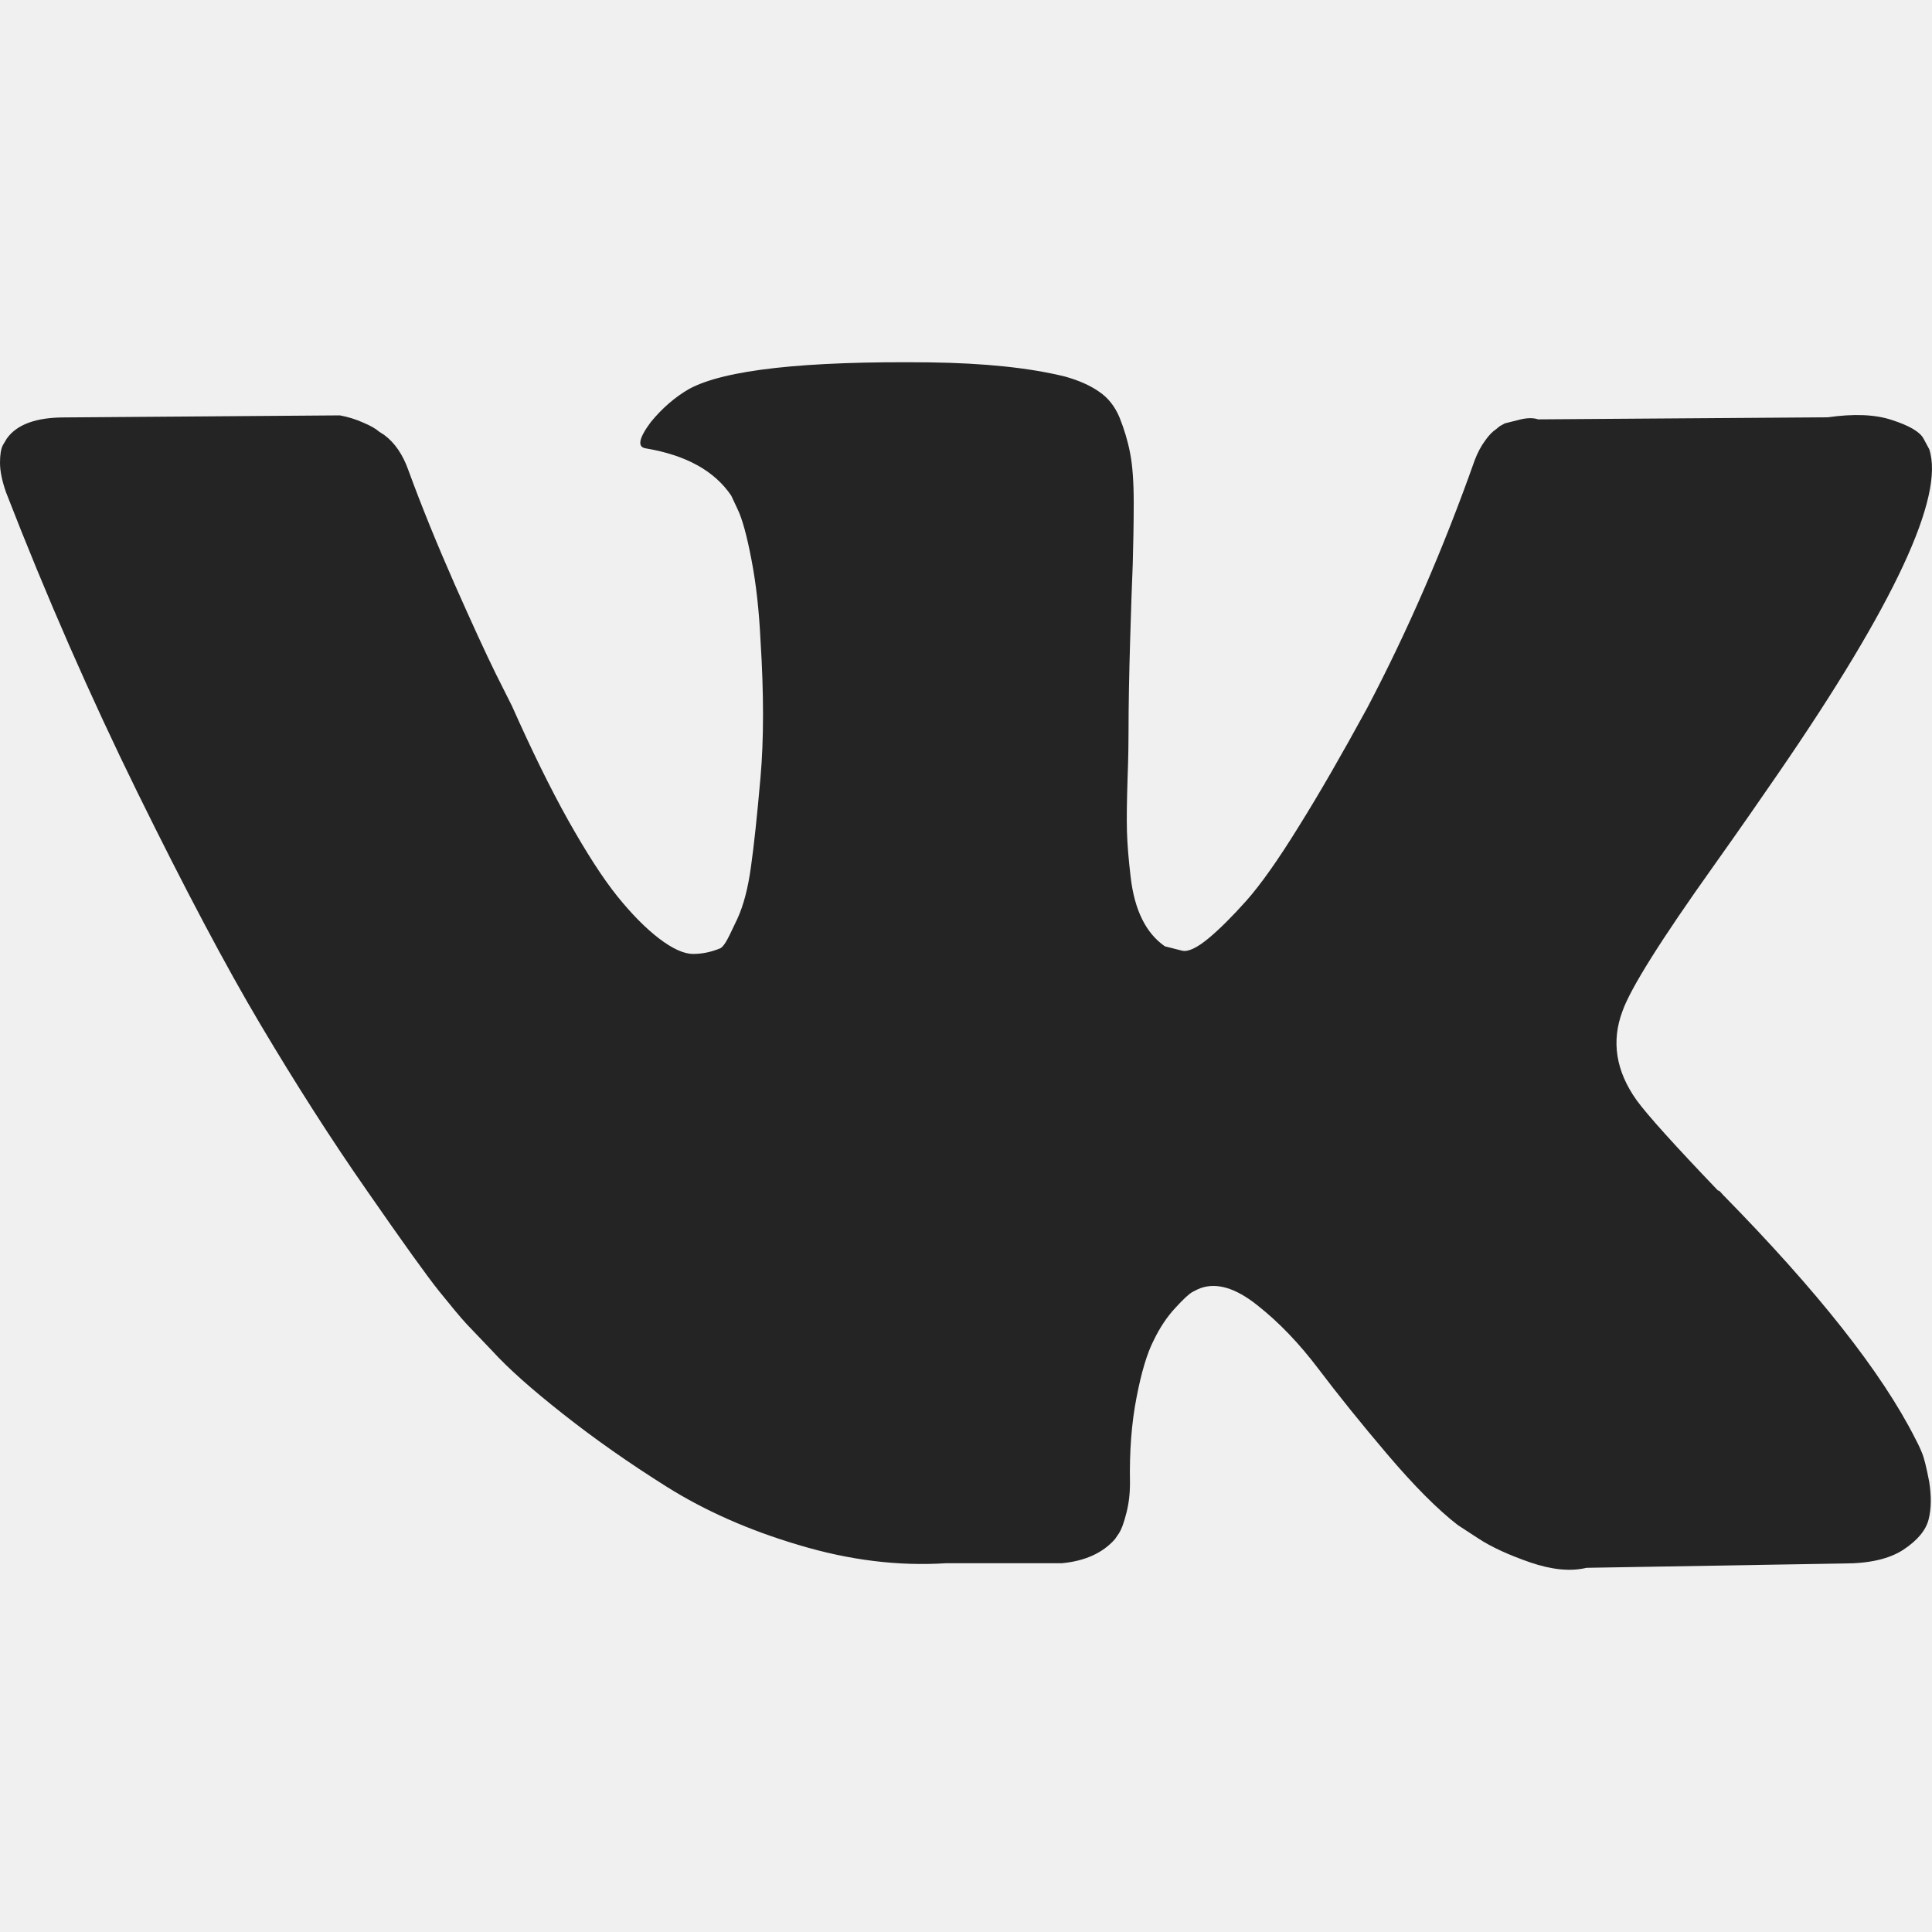
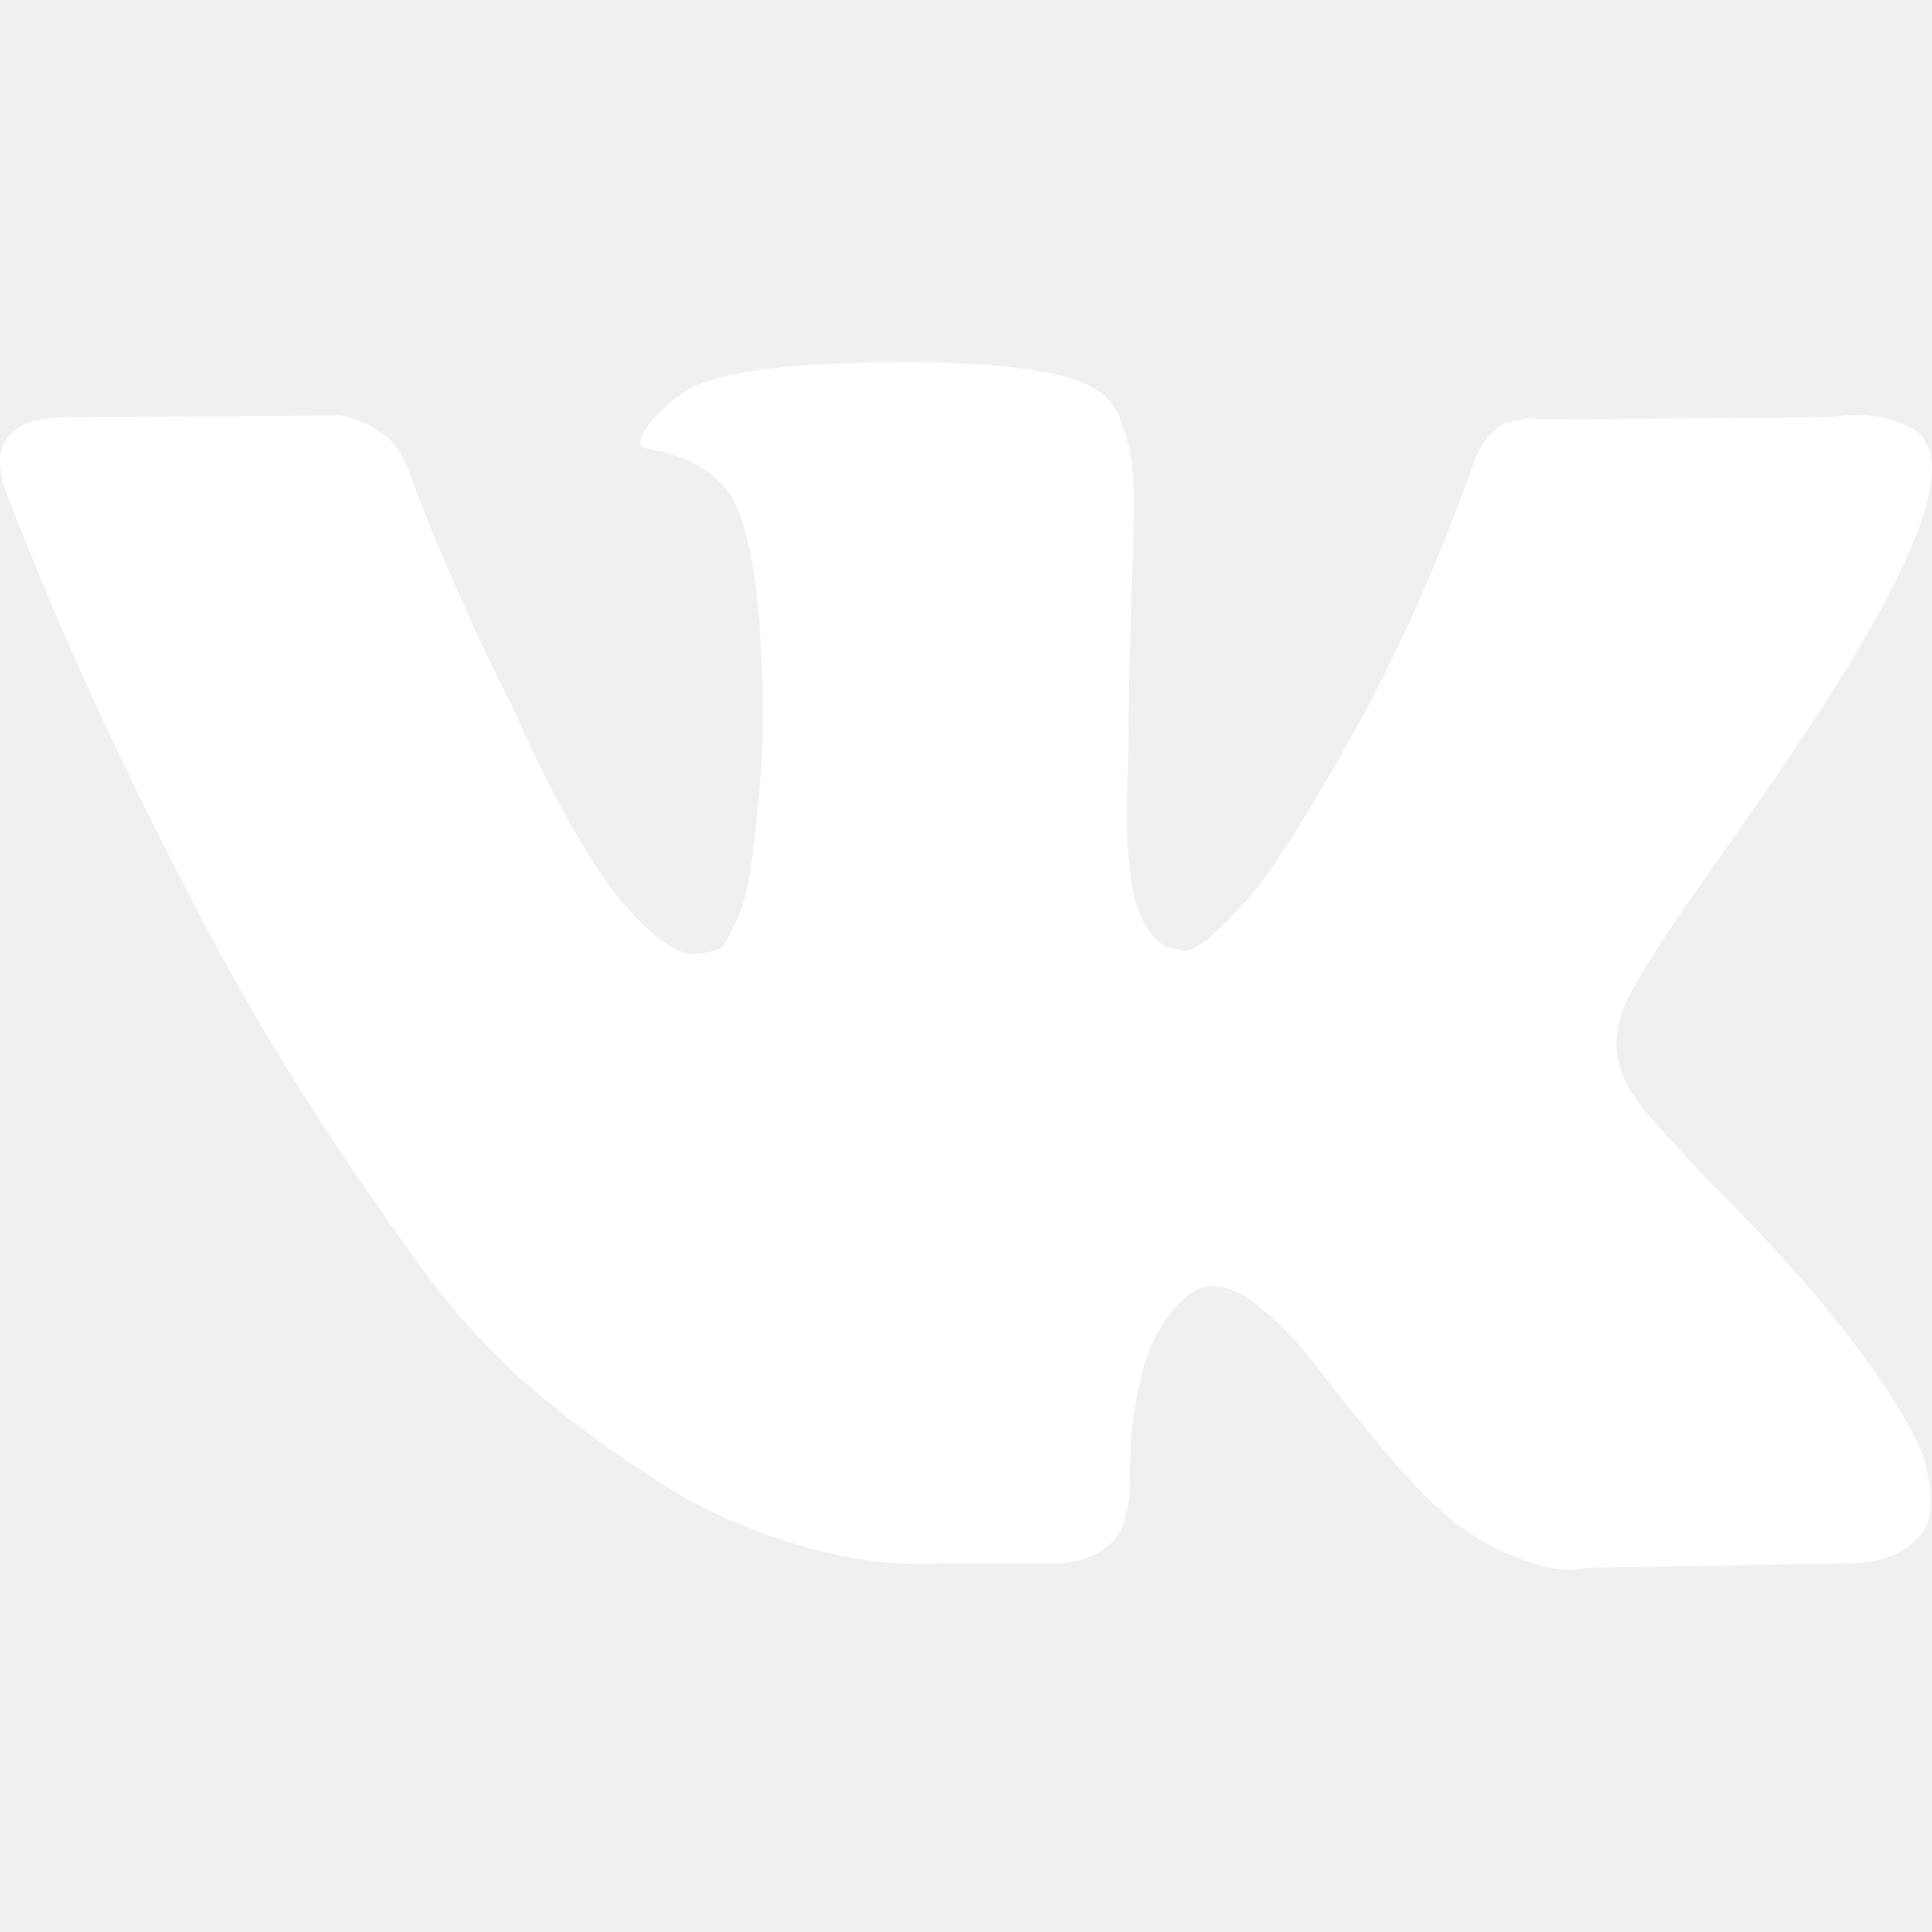
<svg xmlns="http://www.w3.org/2000/svg" width="16" height="16" viewBox="0 0 16 16" fill="none">
-   <path d="M15.915 12.027C15.896 11.98 15.877 11.943 15.861 11.913C15.584 11.365 15.053 10.693 14.269 9.895L14.253 9.877L14.245 9.869L14.236 9.86H14.228C13.872 9.488 13.647 9.239 13.554 9.112C13.381 8.869 13.343 8.622 13.437 8.373C13.503 8.186 13.753 7.787 14.186 7.179C14.415 6.857 14.594 6.598 14.728 6.403C15.69 5.004 16.106 4.11 15.977 3.72L15.928 3.629C15.896 3.574 15.809 3.524 15.67 3.479C15.531 3.432 15.353 3.425 15.136 3.456L12.738 3.473C12.698 3.459 12.643 3.459 12.571 3.479C12.499 3.497 12.463 3.506 12.463 3.506L12.421 3.529L12.388 3.556C12.36 3.574 12.329 3.606 12.297 3.652C12.264 3.697 12.236 3.751 12.213 3.811C11.952 4.548 11.655 5.231 11.322 5.864C11.116 6.242 10.928 6.569 10.755 6.846C10.584 7.123 10.439 7.327 10.323 7.458C10.207 7.588 10.101 7.694 10.006 7.773C9.911 7.851 9.839 7.885 9.789 7.873C9.738 7.86 9.691 7.848 9.647 7.837C9.568 7.782 9.506 7.708 9.459 7.613C9.412 7.519 9.379 7.401 9.363 7.258C9.346 7.114 9.336 6.991 9.333 6.887C9.33 6.784 9.332 6.637 9.338 6.449C9.345 6.261 9.346 6.133 9.346 6.067C9.346 5.836 9.351 5.584 9.359 5.314C9.367 5.044 9.374 4.829 9.381 4.67C9.385 4.513 9.389 4.344 9.389 4.167C9.389 3.99 9.379 3.853 9.359 3.752C9.34 3.652 9.31 3.554 9.273 3.461C9.234 3.366 9.176 3.293 9.101 3.243C9.026 3.191 8.933 3.15 8.822 3.119C8.528 3.046 8.153 3.007 7.697 3.001C6.664 2.989 6.001 3.062 5.707 3.221C5.591 3.288 5.485 3.379 5.39 3.495C5.29 3.629 5.276 3.702 5.347 3.713C5.681 3.769 5.917 3.899 6.056 4.105L6.107 4.214C6.146 4.293 6.185 4.434 6.223 4.634C6.262 4.834 6.286 5.056 6.298 5.299C6.326 5.743 6.326 6.124 6.298 6.44C6.27 6.757 6.244 7.004 6.219 7.179C6.195 7.356 6.157 7.499 6.107 7.608C6.056 7.717 6.023 7.785 6.007 7.808C5.991 7.833 5.976 7.848 5.966 7.853C5.894 7.883 5.819 7.9 5.741 7.9C5.663 7.9 5.57 7.857 5.459 7.773C5.347 7.687 5.232 7.571 5.112 7.422C4.993 7.274 4.858 7.064 4.707 6.796C4.557 6.528 4.402 6.211 4.24 5.847L4.107 5.582C4.023 5.412 3.909 5.163 3.765 4.838C3.622 4.513 3.493 4.198 3.382 3.894C3.337 3.767 3.271 3.668 3.182 3.602L3.14 3.575C3.112 3.55 3.068 3.525 3.006 3.499C2.946 3.472 2.88 3.452 2.815 3.44L0.532 3.457C0.299 3.457 0.14 3.515 0.057 3.631L0.024 3.686C0.008 3.717 0 3.765 0 3.833C0 3.899 0.016 3.981 0.051 4.08C0.384 4.938 0.746 5.764 1.138 6.562C1.53 7.359 1.87 8.002 2.159 8.488C2.448 8.974 2.741 9.434 3.042 9.865C3.342 10.298 3.54 10.573 3.638 10.695C3.736 10.816 3.811 10.908 3.867 10.968L4.076 11.187C4.209 11.333 4.405 11.507 4.663 11.71C4.921 11.914 5.207 12.115 5.522 12.313C5.836 12.51 6.201 12.673 6.618 12.796C7.034 12.921 7.439 12.971 7.834 12.946H8.793C8.987 12.928 9.134 12.86 9.234 12.746L9.266 12.699C9.289 12.664 9.309 12.606 9.328 12.531C9.348 12.454 9.358 12.372 9.358 12.281C9.353 12.02 9.371 11.784 9.412 11.575C9.452 11.365 9.5 11.206 9.554 11.101C9.606 10.993 9.666 10.904 9.733 10.832C9.8 10.759 9.848 10.714 9.875 10.7C9.903 10.684 9.924 10.675 9.942 10.668C10.076 10.62 10.233 10.666 10.412 10.809C10.594 10.952 10.762 11.129 10.92 11.338C11.079 11.548 11.268 11.784 11.49 12.045C11.712 12.306 11.906 12.501 12.073 12.63L12.24 12.739C12.351 12.812 12.496 12.878 12.672 12.939C12.85 13 13.005 13.016 13.139 12.984L15.272 12.948C15.482 12.948 15.647 12.91 15.763 12.834C15.879 12.757 15.949 12.674 15.972 12.583C15.995 12.492 15.995 12.388 15.977 12.272C15.954 12.154 15.935 12.072 15.915 12.027Z" fill="#242424" />
+   <path d="M15.915 12.027C15.896 11.98 15.877 11.943 15.861 11.913C15.584 11.365 15.053 10.693 14.269 9.895L14.253 9.877L14.245 9.869L14.236 9.86H14.228C13.872 9.488 13.647 9.239 13.554 9.112C13.381 8.869 13.343 8.622 13.437 8.373C13.503 8.186 13.753 7.787 14.186 7.179C14.415 6.857 14.594 6.598 14.728 6.403C15.69 5.004 16.106 4.11 15.977 3.72L15.928 3.629C15.896 3.574 15.809 3.524 15.67 3.479C15.531 3.432 15.353 3.425 15.136 3.456L12.738 3.473C12.698 3.459 12.643 3.459 12.571 3.479C12.499 3.497 12.463 3.506 12.463 3.506L12.421 3.529L12.388 3.556C12.36 3.574 12.329 3.606 12.297 3.652C12.264 3.697 12.236 3.751 12.213 3.811C11.952 4.548 11.655 5.231 11.322 5.864C11.116 6.242 10.928 6.569 10.755 6.846C10.584 7.123 10.439 7.327 10.323 7.458C10.207 7.588 10.101 7.694 10.006 7.773C9.911 7.851 9.839 7.885 9.789 7.873C9.738 7.86 9.691 7.848 9.647 7.837C9.568 7.782 9.506 7.708 9.459 7.613C9.412 7.519 9.379 7.401 9.363 7.258C9.346 7.114 9.336 6.991 9.333 6.887C9.33 6.784 9.332 6.637 9.338 6.449C9.345 6.261 9.346 6.133 9.346 6.067C9.346 5.836 9.351 5.584 9.359 5.314C9.367 5.044 9.374 4.829 9.381 4.67C9.385 4.513 9.389 4.344 9.389 4.167C9.389 3.99 9.379 3.853 9.359 3.752C9.34 3.652 9.31 3.554 9.273 3.461C9.234 3.366 9.176 3.293 9.101 3.243C9.026 3.191 8.933 3.15 8.822 3.119C8.528 3.046 8.153 3.007 7.697 3.001C6.664 2.989 6.001 3.062 5.707 3.221C5.591 3.288 5.485 3.379 5.39 3.495C5.29 3.629 5.276 3.702 5.347 3.713C5.681 3.769 5.917 3.899 6.056 4.105L6.107 4.214C6.146 4.293 6.185 4.434 6.223 4.634C6.262 4.834 6.286 5.056 6.298 5.299C6.326 5.743 6.326 6.124 6.298 6.44C6.27 6.757 6.244 7.004 6.219 7.179C6.195 7.356 6.157 7.499 6.107 7.608C6.056 7.717 6.023 7.785 6.007 7.808C5.991 7.833 5.976 7.848 5.966 7.853C5.894 7.883 5.819 7.9 5.741 7.9C5.663 7.9 5.57 7.857 5.459 7.773C5.347 7.687 5.232 7.571 5.112 7.422C4.993 7.274 4.858 7.064 4.707 6.796C4.557 6.528 4.402 6.211 4.24 5.847L4.107 5.582C4.023 5.412 3.909 5.163 3.765 4.838C3.622 4.513 3.493 4.198 3.382 3.894C3.337 3.767 3.271 3.668 3.182 3.602L3.14 3.575C3.112 3.55 3.068 3.525 3.006 3.499C2.946 3.472 2.88 3.452 2.815 3.44L0.532 3.457C0.299 3.457 0.14 3.515 0.057 3.631L0.024 3.686C0.008 3.717 0 3.765 0 3.833C0 3.899 0.016 3.981 0.051 4.08C0.384 4.938 0.746 5.764 1.138 6.562C1.53 7.359 1.87 8.002 2.159 8.488C2.448 8.974 2.741 9.434 3.042 9.865C3.342 10.298 3.54 10.573 3.638 10.695C3.736 10.816 3.811 10.908 3.867 10.968L4.076 11.187C4.209 11.333 4.405 11.507 4.663 11.71C4.921 11.914 5.207 12.115 5.522 12.313C5.836 12.51 6.201 12.673 6.618 12.796C7.034 12.921 7.439 12.971 7.834 12.946H8.793C8.987 12.928 9.134 12.86 9.234 12.746L9.266 12.699C9.289 12.664 9.309 12.606 9.328 12.531C9.348 12.454 9.358 12.372 9.358 12.281C9.353 12.02 9.371 11.784 9.412 11.575C9.452 11.365 9.5 11.206 9.554 11.101C9.606 10.993 9.666 10.904 9.733 10.832C9.8 10.759 9.848 10.714 9.875 10.7C9.903 10.684 9.924 10.675 9.942 10.668C10.076 10.62 10.233 10.666 10.412 10.809C10.594 10.952 10.762 11.129 10.92 11.338C11.079 11.548 11.268 11.784 11.49 12.045C11.712 12.306 11.906 12.501 12.073 12.63L12.24 12.739C12.351 12.812 12.496 12.878 12.672 12.939C12.85 13 13.005 13.016 13.139 12.984L15.272 12.948C15.482 12.948 15.647 12.91 15.763 12.834C15.879 12.757 15.949 12.674 15.972 12.583C15.995 12.492 15.995 12.388 15.977 12.272C15.954 12.154 15.935 12.072 15.915 12.027Z" fill="#ffffff" />
</svg>
